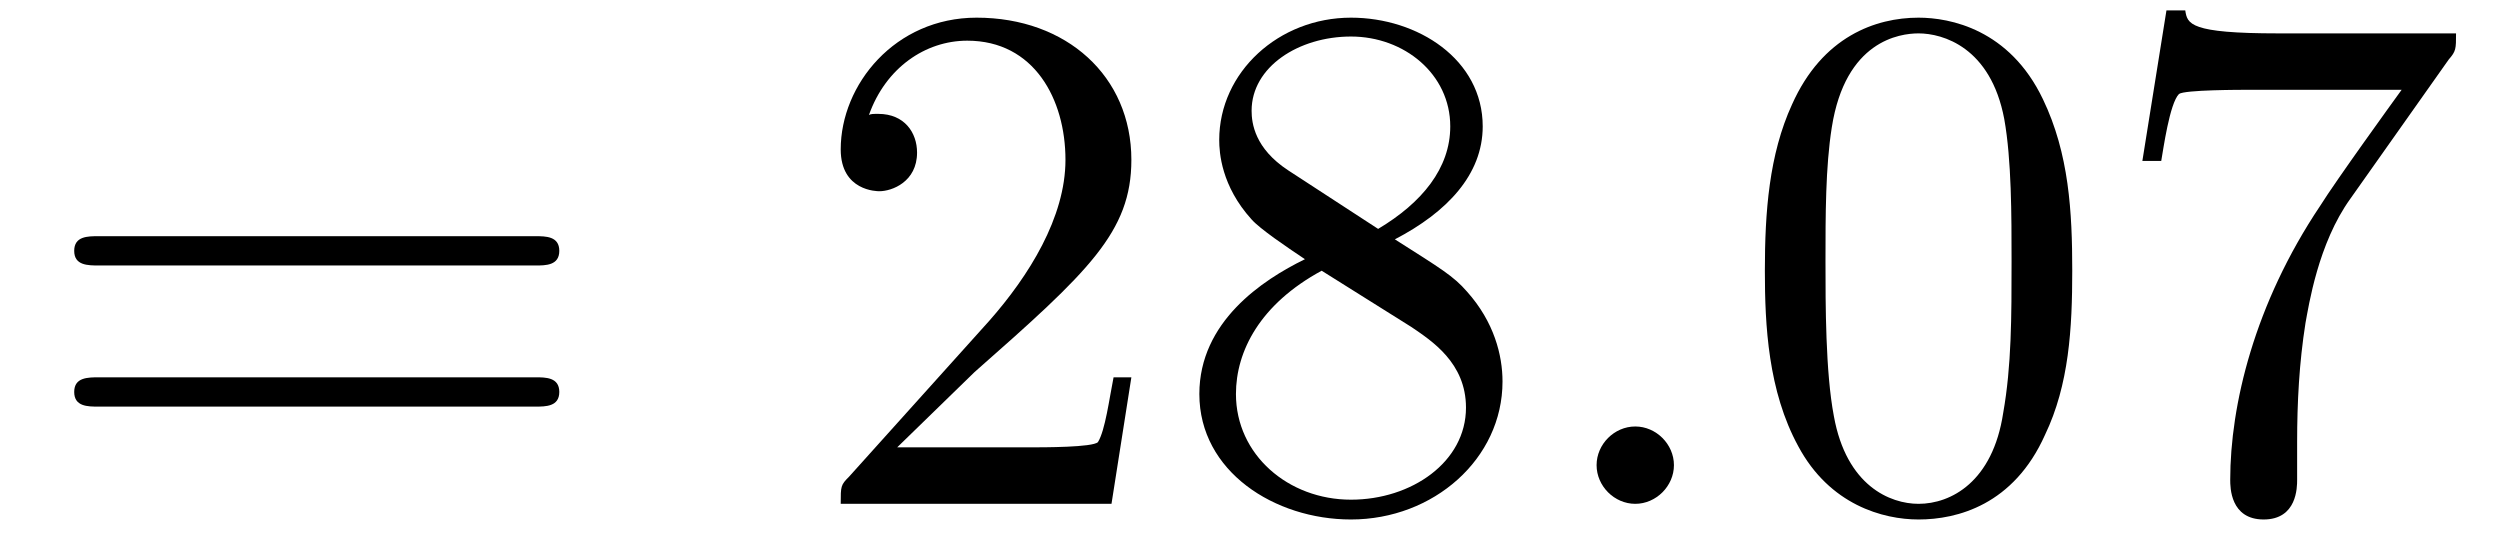
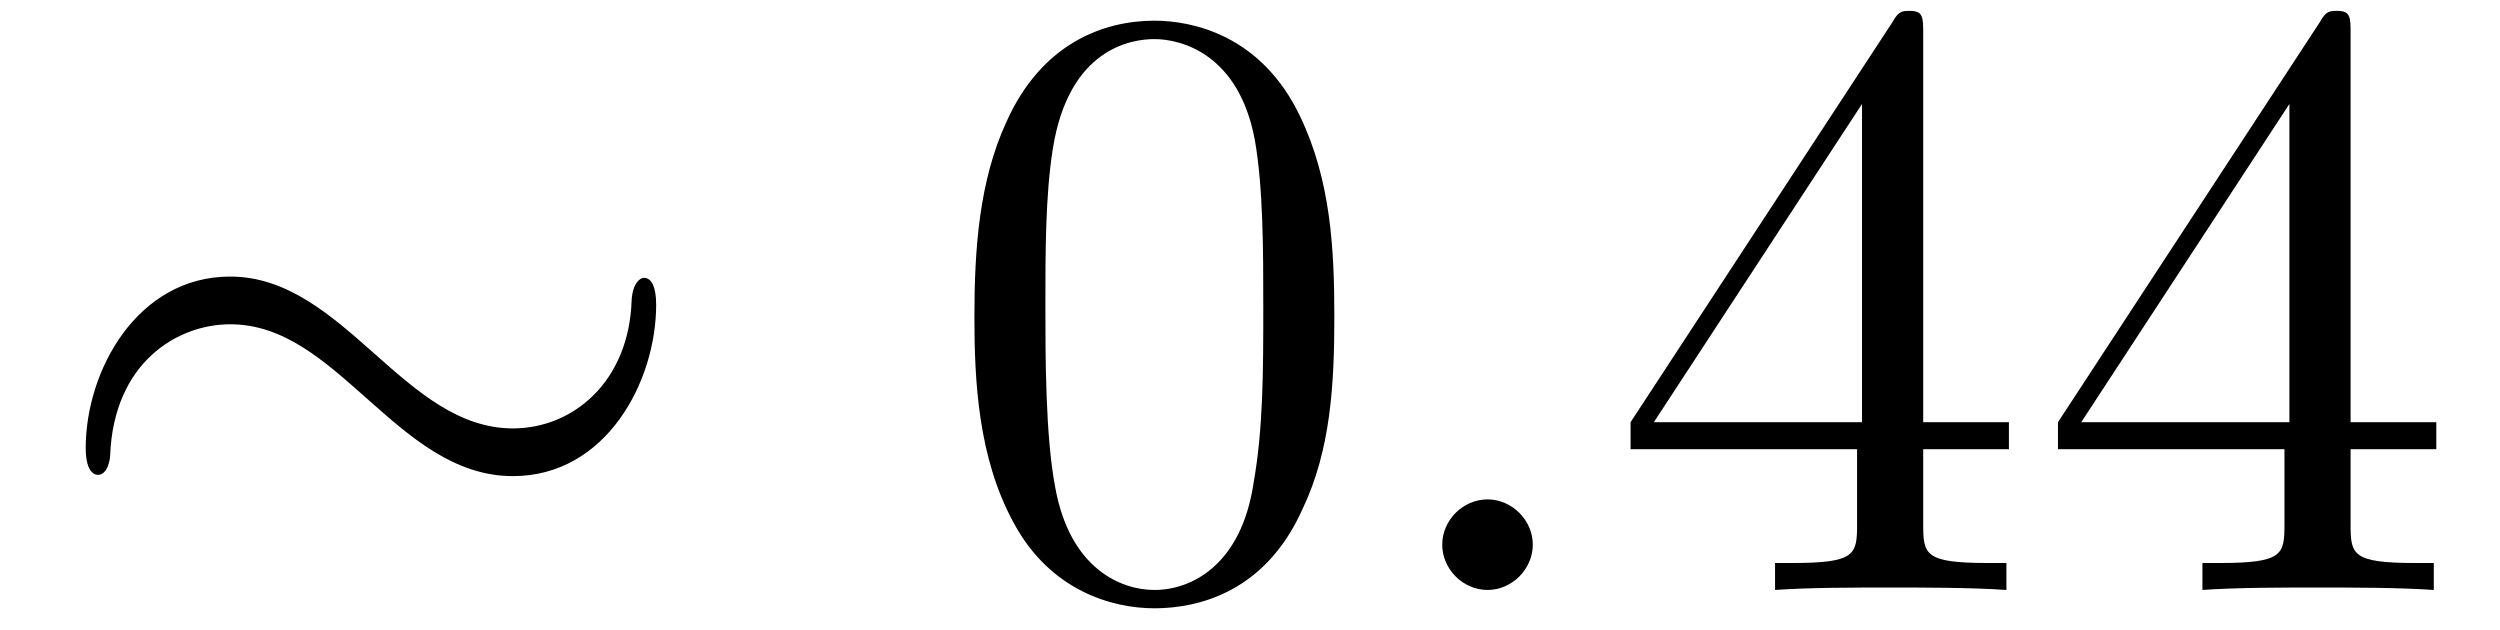
- <svg xmlns="http://www.w3.org/2000/svg" xmlns:xlink="http://www.w3.org/1999/xlink" viewBox="0 0 37.364 8.03" version="1.2">
+ <svg xmlns="http://www.w3.org/2000/svg" xmlns:xlink="http://www.w3.org/1999/xlink" viewBox="0 0 31.909 8.03" version="1.2">
  <defs>
    <g>
      <symbol overflow="visible" id="glyph0-0">
        <path style="stroke:none;" d="" />
      </symbol>
      <symbol overflow="visible" id="glyph0-1">
-         <path style="stroke:none;" d="M 7.5 -3.562 C 7.656 -3.562 7.859 -3.562 7.859 -3.781 C 7.859 -4 7.656 -4 7.5 -4 L 0.969 -4 C 0.812 -4 0.609 -4 0.609 -3.781 C 0.609 -3.562 0.812 -3.562 0.984 -3.562 Z M 7.5 -1.453 C 7.656 -1.453 7.859 -1.453 7.859 -1.672 C 7.859 -1.891 7.656 -1.891 7.5 -1.891 L 0.984 -1.891 C 0.812 -1.891 0.609 -1.891 0.609 -1.672 C 0.609 -1.453 0.812 -1.453 0.969 -1.453 Z M 7.5 -1.453 " />
-       </symbol>
-       <symbol overflow="visible" id="glyph0-2">
-         <path style="stroke:none;" d="M 1.391 -0.844 L 2.547 -1.969 C 4.25 -3.469 4.891 -4.062 4.891 -5.141 C 4.891 -6.391 3.922 -7.266 2.578 -7.266 C 1.359 -7.266 0.547 -6.266 0.547 -5.297 C 0.547 -4.672 1.094 -4.672 1.125 -4.672 C 1.312 -4.672 1.688 -4.812 1.688 -5.25 C 1.688 -5.547 1.5 -5.828 1.109 -5.828 C 1.031 -5.828 1 -5.828 0.969 -5.812 C 1.219 -6.516 1.812 -6.922 2.438 -6.922 C 3.438 -6.922 3.906 -6.047 3.906 -5.141 C 3.906 -4.281 3.359 -3.406 2.766 -2.734 L 0.672 -0.406 C 0.547 -0.281 0.547 -0.266 0.547 0 L 4.594 0 L 4.891 -1.891 L 4.625 -1.891 C 4.562 -1.578 4.5 -1.094 4.391 -0.922 C 4.312 -0.844 3.594 -0.844 3.344 -0.844 Z M 1.391 -0.844 " />
-       </symbol>
-       <symbol overflow="visible" id="glyph0-3">
-         <path style="stroke:none;" d="M 1.781 -4.984 C 1.281 -5.312 1.234 -5.688 1.234 -5.875 C 1.234 -6.531 1.938 -6.984 2.719 -6.984 C 3.516 -6.984 4.203 -6.422 4.203 -5.641 C 4.203 -5.016 3.781 -4.5 3.125 -4.109 Z M 3.375 -3.953 C 4.156 -4.359 4.688 -4.922 4.688 -5.641 C 4.688 -6.641 3.719 -7.266 2.719 -7.266 C 1.641 -7.266 0.75 -6.453 0.75 -5.438 C 0.75 -5.25 0.781 -4.75 1.234 -4.25 C 1.359 -4.109 1.75 -3.844 2.031 -3.656 C 1.391 -3.344 0.453 -2.719 0.453 -1.641 C 0.453 -0.484 1.578 0.234 2.719 0.234 C 3.953 0.234 4.984 -0.672 4.984 -1.828 C 4.984 -2.219 4.859 -2.719 4.453 -3.172 C 4.25 -3.406 4.062 -3.516 3.375 -3.953 Z M 2.281 -3.484 L 3.625 -2.641 C 3.922 -2.438 4.438 -2.109 4.438 -1.438 C 4.438 -0.625 3.625 -0.062 2.719 -0.062 C 1.781 -0.062 1 -0.734 1 -1.641 C 1 -2.281 1.359 -2.984 2.281 -3.484 Z M 2.281 -3.484 " />
-       </symbol>
-       <symbol overflow="visible" id="glyph0-4">
-         <path style="stroke:none;" d="M 5.016 -3.484 C 5.016 -4.359 4.969 -5.234 4.578 -6.047 C 4.078 -7.094 3.188 -7.266 2.719 -7.266 C 2.078 -7.266 1.281 -6.984 0.828 -5.969 C 0.484 -5.219 0.422 -4.359 0.422 -3.484 C 0.422 -2.672 0.469 -1.688 0.922 -0.859 C 1.391 0.016 2.188 0.234 2.719 0.234 C 3.297 0.234 4.141 0.016 4.609 -1.031 C 4.969 -1.781 5.016 -2.625 5.016 -3.484 Z M 2.719 0 C 2.297 0 1.641 -0.266 1.453 -1.312 C 1.328 -1.969 1.328 -2.984 1.328 -3.625 C 1.328 -4.312 1.328 -5.031 1.422 -5.625 C 1.625 -6.922 2.438 -7.031 2.719 -7.031 C 3.078 -7.031 3.797 -6.828 4 -5.75 C 4.109 -5.141 4.109 -4.312 4.109 -3.625 C 4.109 -2.797 4.109 -2.062 3.984 -1.359 C 3.828 -0.328 3.203 0 2.719 0 Z M 2.719 0 " />
-       </symbol>
-       <symbol overflow="visible" id="glyph0-5">
-         <path style="stroke:none;" d="M 5.188 -6.641 C 5.297 -6.766 5.297 -6.797 5.297 -7.031 L 2.641 -7.031 C 1.312 -7.031 1.281 -7.172 1.25 -7.375 L 0.969 -7.375 L 0.609 -5.125 L 0.891 -5.125 C 0.922 -5.297 1.016 -5.984 1.156 -6.125 C 1.234 -6.188 2.078 -6.188 2.219 -6.188 L 4.484 -6.188 C 4.359 -6.016 3.5 -4.828 3.266 -4.453 C 2.281 -2.984 1.922 -1.469 1.922 -0.359 C 1.922 -0.25 1.922 0.234 2.422 0.234 C 2.922 0.234 2.922 -0.25 2.922 -0.359 L 2.922 -0.922 C 2.922 -1.516 2.953 -2.109 3.047 -2.703 C 3.094 -2.953 3.234 -3.891 3.719 -4.562 Z M 5.188 -6.641 " />
+         <path style="stroke:none;" d="M 7.875 -3.641 C 7.875 -3.875 7.812 -3.984 7.719 -3.984 C 7.672 -3.984 7.578 -3.922 7.562 -3.703 C 7.531 -2.656 6.812 -2.062 6.047 -2.062 C 5.359 -2.062 4.828 -2.531 4.297 -3 C 3.734 -3.5 3.172 -4 2.438 -4 C 1.25 -4 0.594 -2.797 0.594 -1.812 C 0.594 -1.469 0.734 -1.469 0.75 -1.469 C 0.875 -1.469 0.906 -1.672 0.906 -1.719 C 0.953 -2.906 1.766 -3.391 2.438 -3.391 C 3.125 -3.391 3.641 -2.922 4.172 -2.453 C 4.734 -1.953 5.297 -1.453 6.047 -1.453 C 7.234 -1.453 7.875 -2.656 7.875 -3.641 Z M 7.875 -3.641 " />
      </symbol>
      <symbol overflow="visible" id="glyph1-0">
        <path style="stroke:none;" d="" />
      </symbol>
      <symbol overflow="visible" id="glyph1-1">
+         <path style="stroke:none;" d="M 5.016 -3.484 C 5.016 -4.359 4.969 -5.234 4.578 -6.047 C 4.078 -7.094 3.188 -7.266 2.719 -7.266 C 2.078 -7.266 1.281 -6.984 0.828 -5.969 C 0.484 -5.219 0.422 -4.359 0.422 -3.484 C 0.422 -2.672 0.469 -1.688 0.922 -0.859 C 1.391 0.016 2.188 0.234 2.719 0.234 C 3.297 0.234 4.141 0.016 4.609 -1.031 C 4.969 -1.781 5.016 -2.625 5.016 -3.484 Z M 2.719 0 C 2.297 0 1.641 -0.266 1.453 -1.312 C 1.328 -1.969 1.328 -2.984 1.328 -3.625 C 1.328 -4.312 1.328 -5.031 1.422 -5.625 C 1.625 -6.922 2.438 -7.031 2.719 -7.031 C 3.078 -7.031 3.797 -6.828 4 -5.75 C 4.109 -5.141 4.109 -4.312 4.109 -3.625 C 4.109 -2.797 4.109 -2.062 3.984 -1.359 C 3.828 -0.328 3.203 0 2.719 0 Z M 2.719 0 " />
+       </symbol>
+       <symbol overflow="visible" id="glyph1-2">
+         <path style="stroke:none;" d="M 3.203 -1.797 L 3.203 -0.844 C 3.203 -0.453 3.188 -0.344 2.375 -0.344 L 2.156 -0.344 L 2.156 0 C 2.594 -0.031 3.156 -0.031 3.625 -0.031 C 4.078 -0.031 4.656 -0.031 5.109 0 L 5.109 -0.344 L 4.875 -0.344 C 4.062 -0.344 4.047 -0.453 4.047 -0.844 L 4.047 -1.797 L 5.141 -1.797 L 5.141 -2.141 L 4.047 -2.141 L 4.047 -7.094 C 4.047 -7.312 4.047 -7.391 3.875 -7.391 C 3.781 -7.391 3.734 -7.391 3.656 -7.25 L 0.312 -2.141 L 0.312 -1.797 Z M 3.266 -2.141 L 0.609 -2.141 L 3.266 -6.203 Z M 3.266 -2.141 " />
+       </symbol>
+       <symbol overflow="visible" id="glyph2-0">
+         <path style="stroke:none;" d="" />
+       </symbol>
+       <symbol overflow="visible" id="glyph2-1">
        <path style="stroke:none;" d="M 2.094 -0.578 C 2.094 -0.891 1.828 -1.156 1.516 -1.156 C 1.203 -1.156 0.938 -0.891 0.938 -0.578 C 0.938 -0.266 1.203 0 1.516 0 C 1.828 0 2.094 -0.266 2.094 -0.578 Z M 2.094 -0.578 " />
      </symbol>
    </g>
+     <clipPath id="clip1">
+       <path d="M 20 0 L 31.91 0 L 31.91 8 L 20 8 Z M 20 0 " />
+     </clipPath>
  </defs>
  <g id="surface1">
    <g style="fill:rgb(0%,0%,0%);fill-opacity:1;">
      <use xlink:href="#glyph0-1" x="0.5" y="7.53" />
    </g>
    <g style="fill:rgb(0%,0%,0%);fill-opacity:1;">
-       <use xlink:href="#glyph0-2" x="12.018" y="7.53" />
-       <use xlink:href="#glyph0-3" x="17.472" y="7.53" />
+       <use xlink:href="#glyph1-1" x="12.015" y="7.53" />
    </g>
    <g style="fill:rgb(0%,0%,0%);fill-opacity:1;">
-       <use xlink:href="#glyph1-1" x="22.924" y="7.53" />
+       <use xlink:href="#glyph2-1" x="17.47" y="7.53" />
    </g>
-     <g style="fill:rgb(0%,0%,0%);fill-opacity:1;">
-       <use xlink:href="#glyph0-4" x="25.955" y="7.53" />
-       <use xlink:href="#glyph0-5" x="31.41" y="7.53" />
+     <g clip-path="url(#clip1)" clip-rule="nonzero">
+       <g style="fill:rgb(0%,0%,0%);fill-opacity:1;">
+         <use xlink:href="#glyph1-2" x="20.5" y="7.53" />
+         <use xlink:href="#glyph1-2" x="25.955" y="7.53" />
+       </g>
    </g>
  </g>
</svg>
